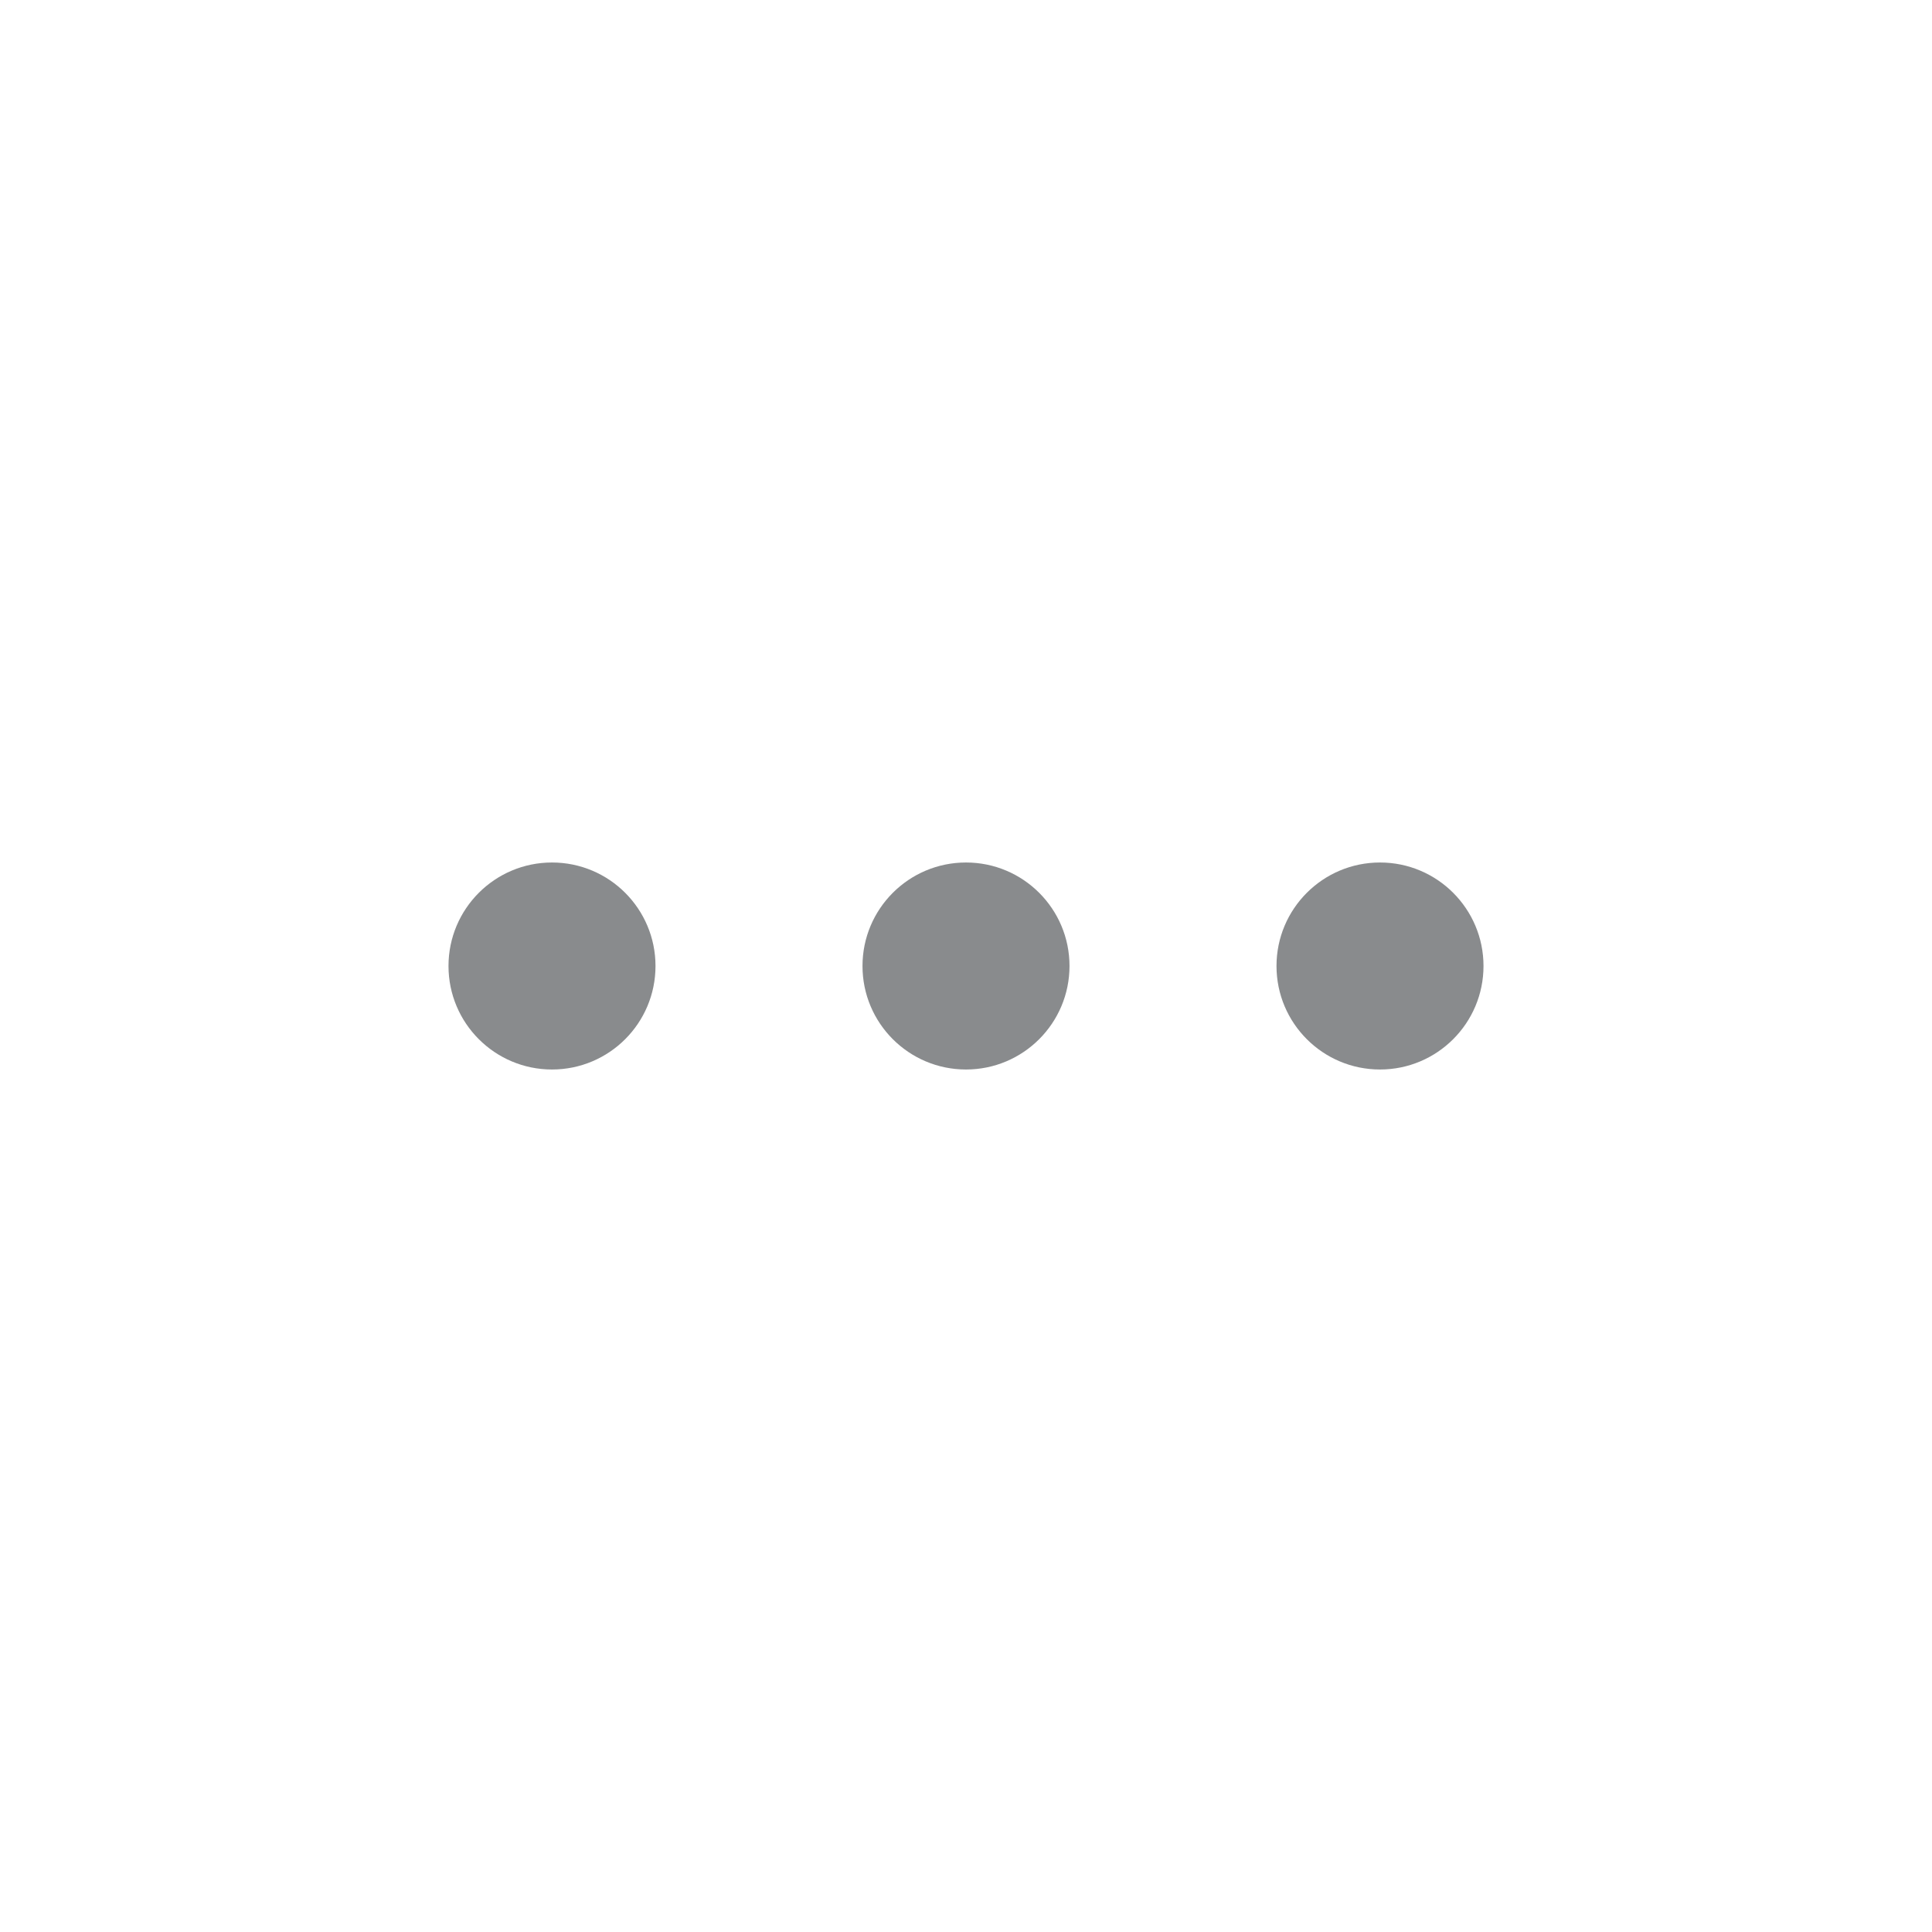
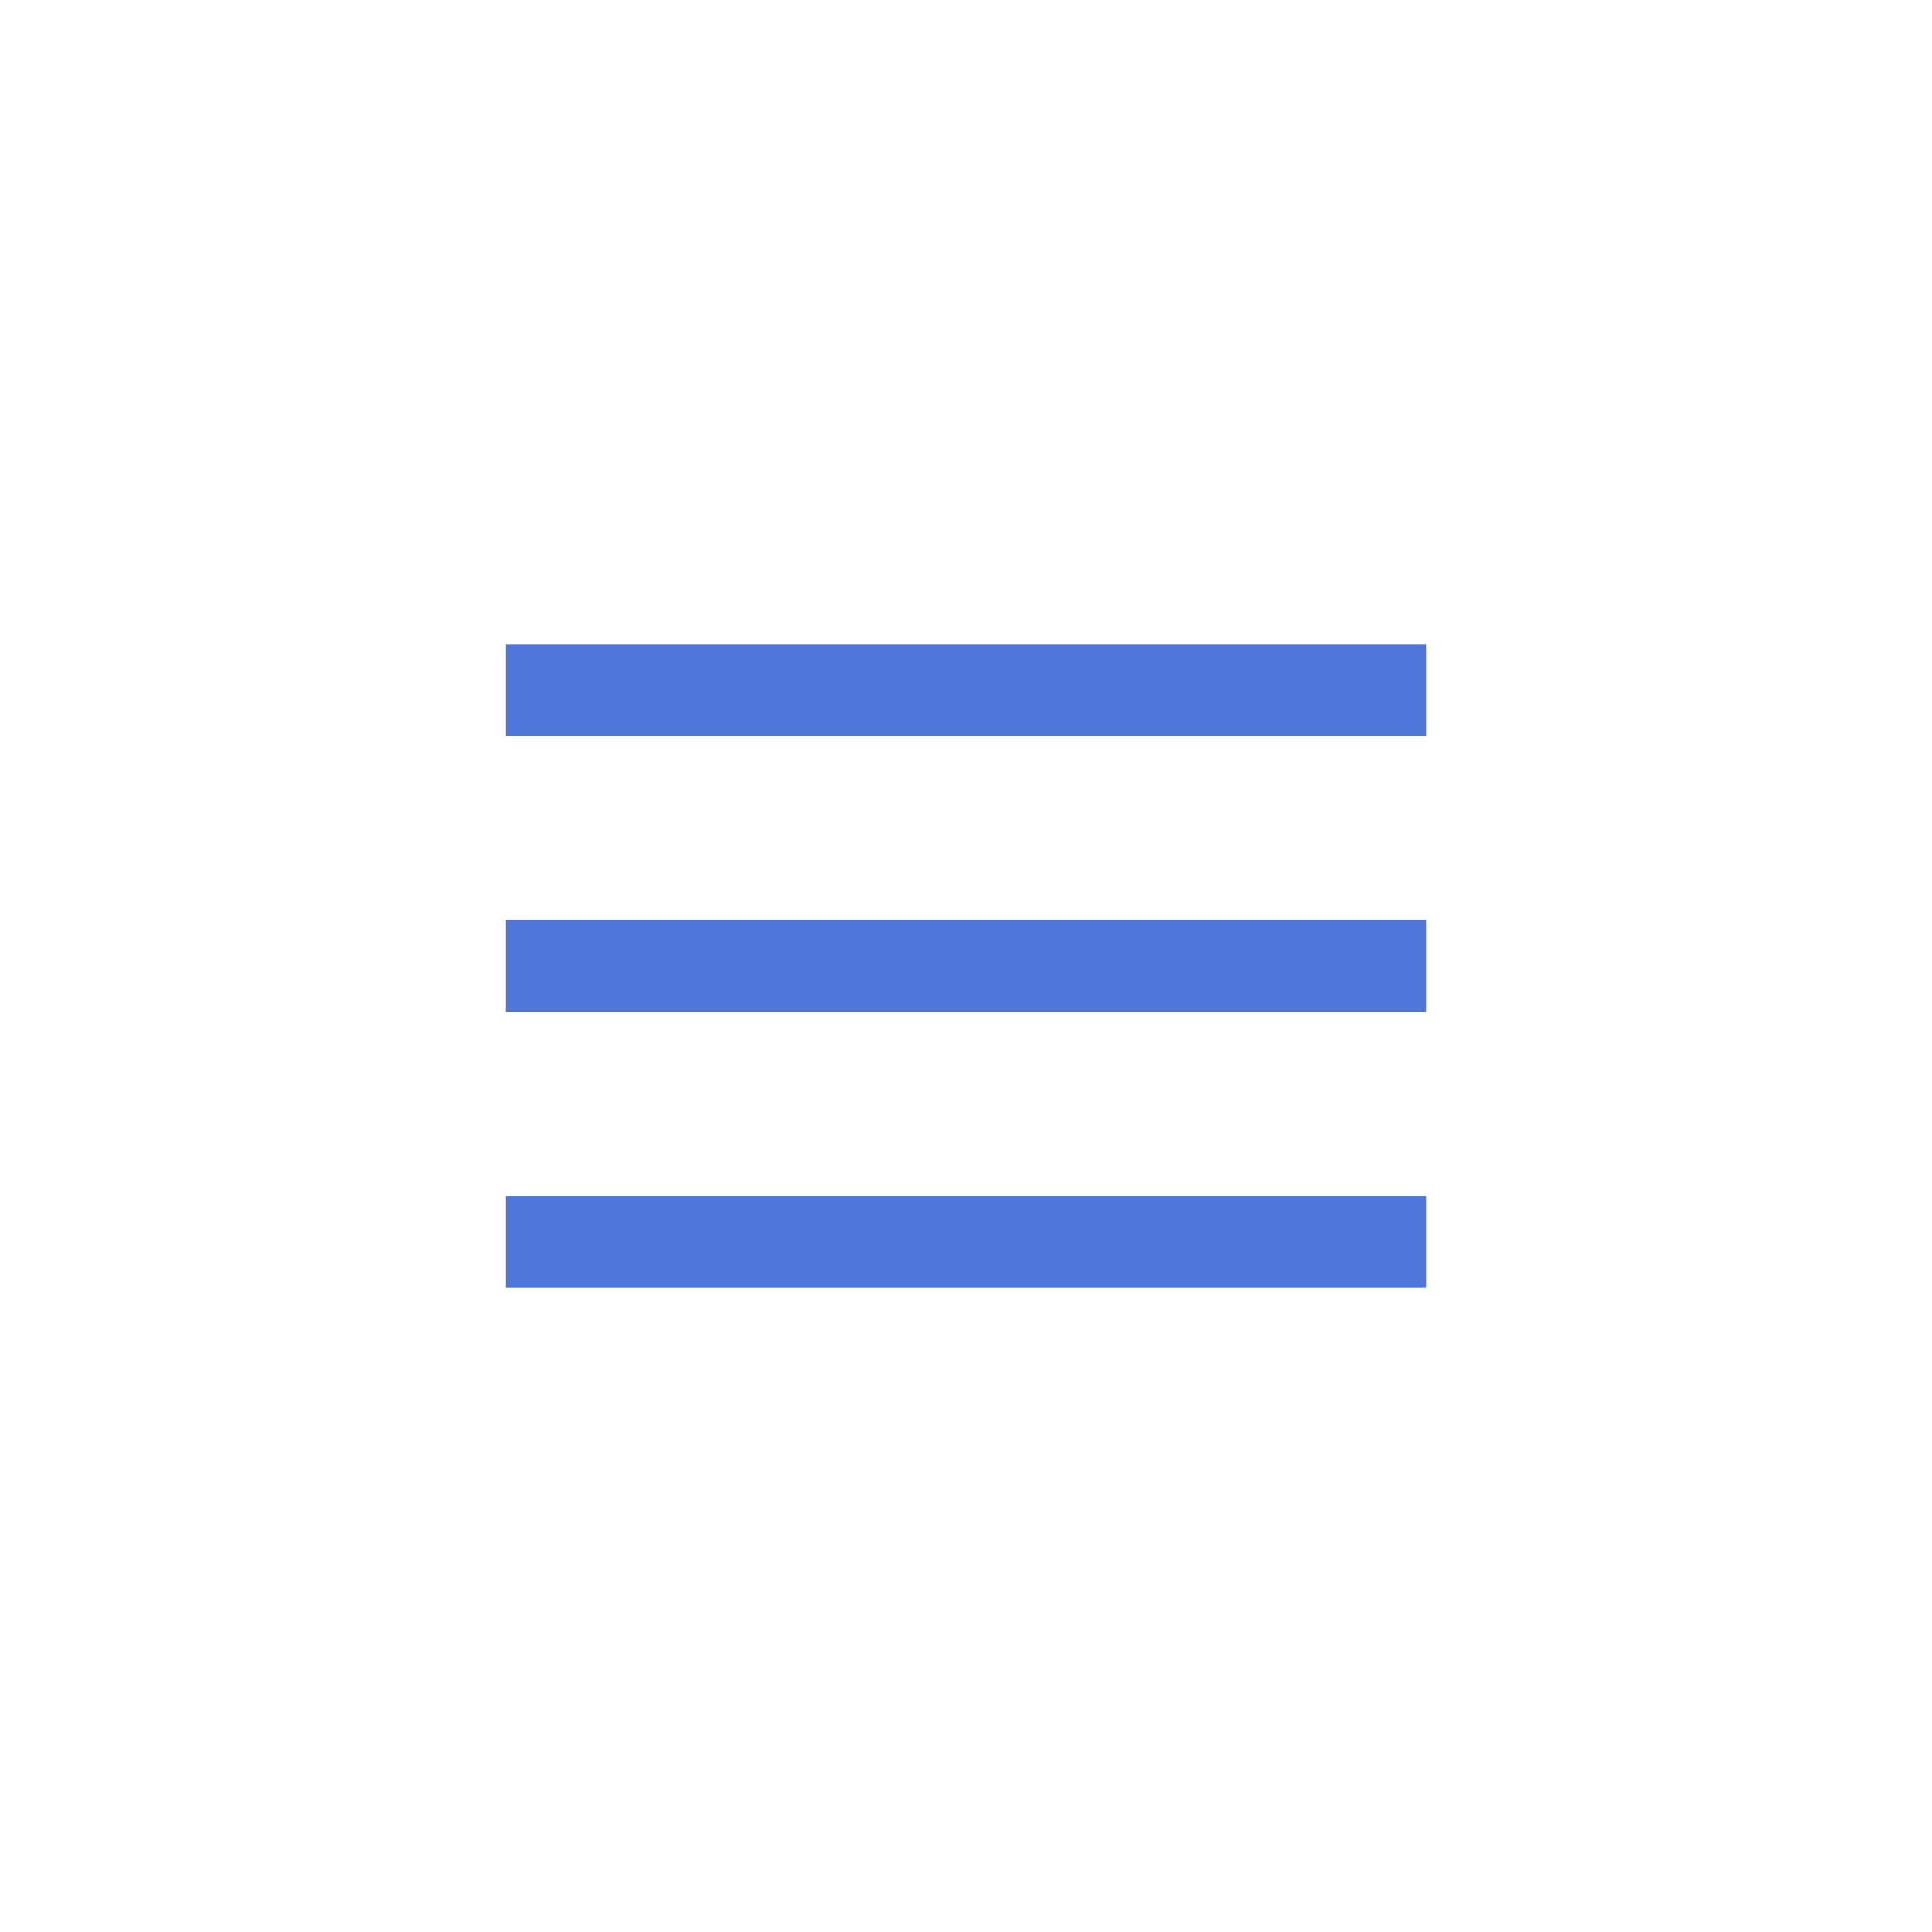
- <svg xmlns="http://www.w3.org/2000/svg" width="28" height="28" viewBox="0 0 28 28">
+ <svg xmlns="http://www.w3.org/2000/svg" width="42" height="42" viewBox="0 0 42 42">
  <g fill="none" fill-rule="evenodd">
-     <path d="M0 0h28v28H0z" />
-     <circle cx="14" cy="14" r="1.5" fill="#898B8D" />
-     <circle cx="8" cy="14" r="1.5" fill="#898B8D" />
-     <circle cx="20" cy="14" r="1.5" fill="#898B8D" />
+     <path d="M0 0h42v42H0z" />
+     <g fill="#5075DD">
+       <path d="M11 14h20v2H11zM11 20h20v2H11zM11 26h20v2H11z" />
+     </g>
  </g>
</svg>
